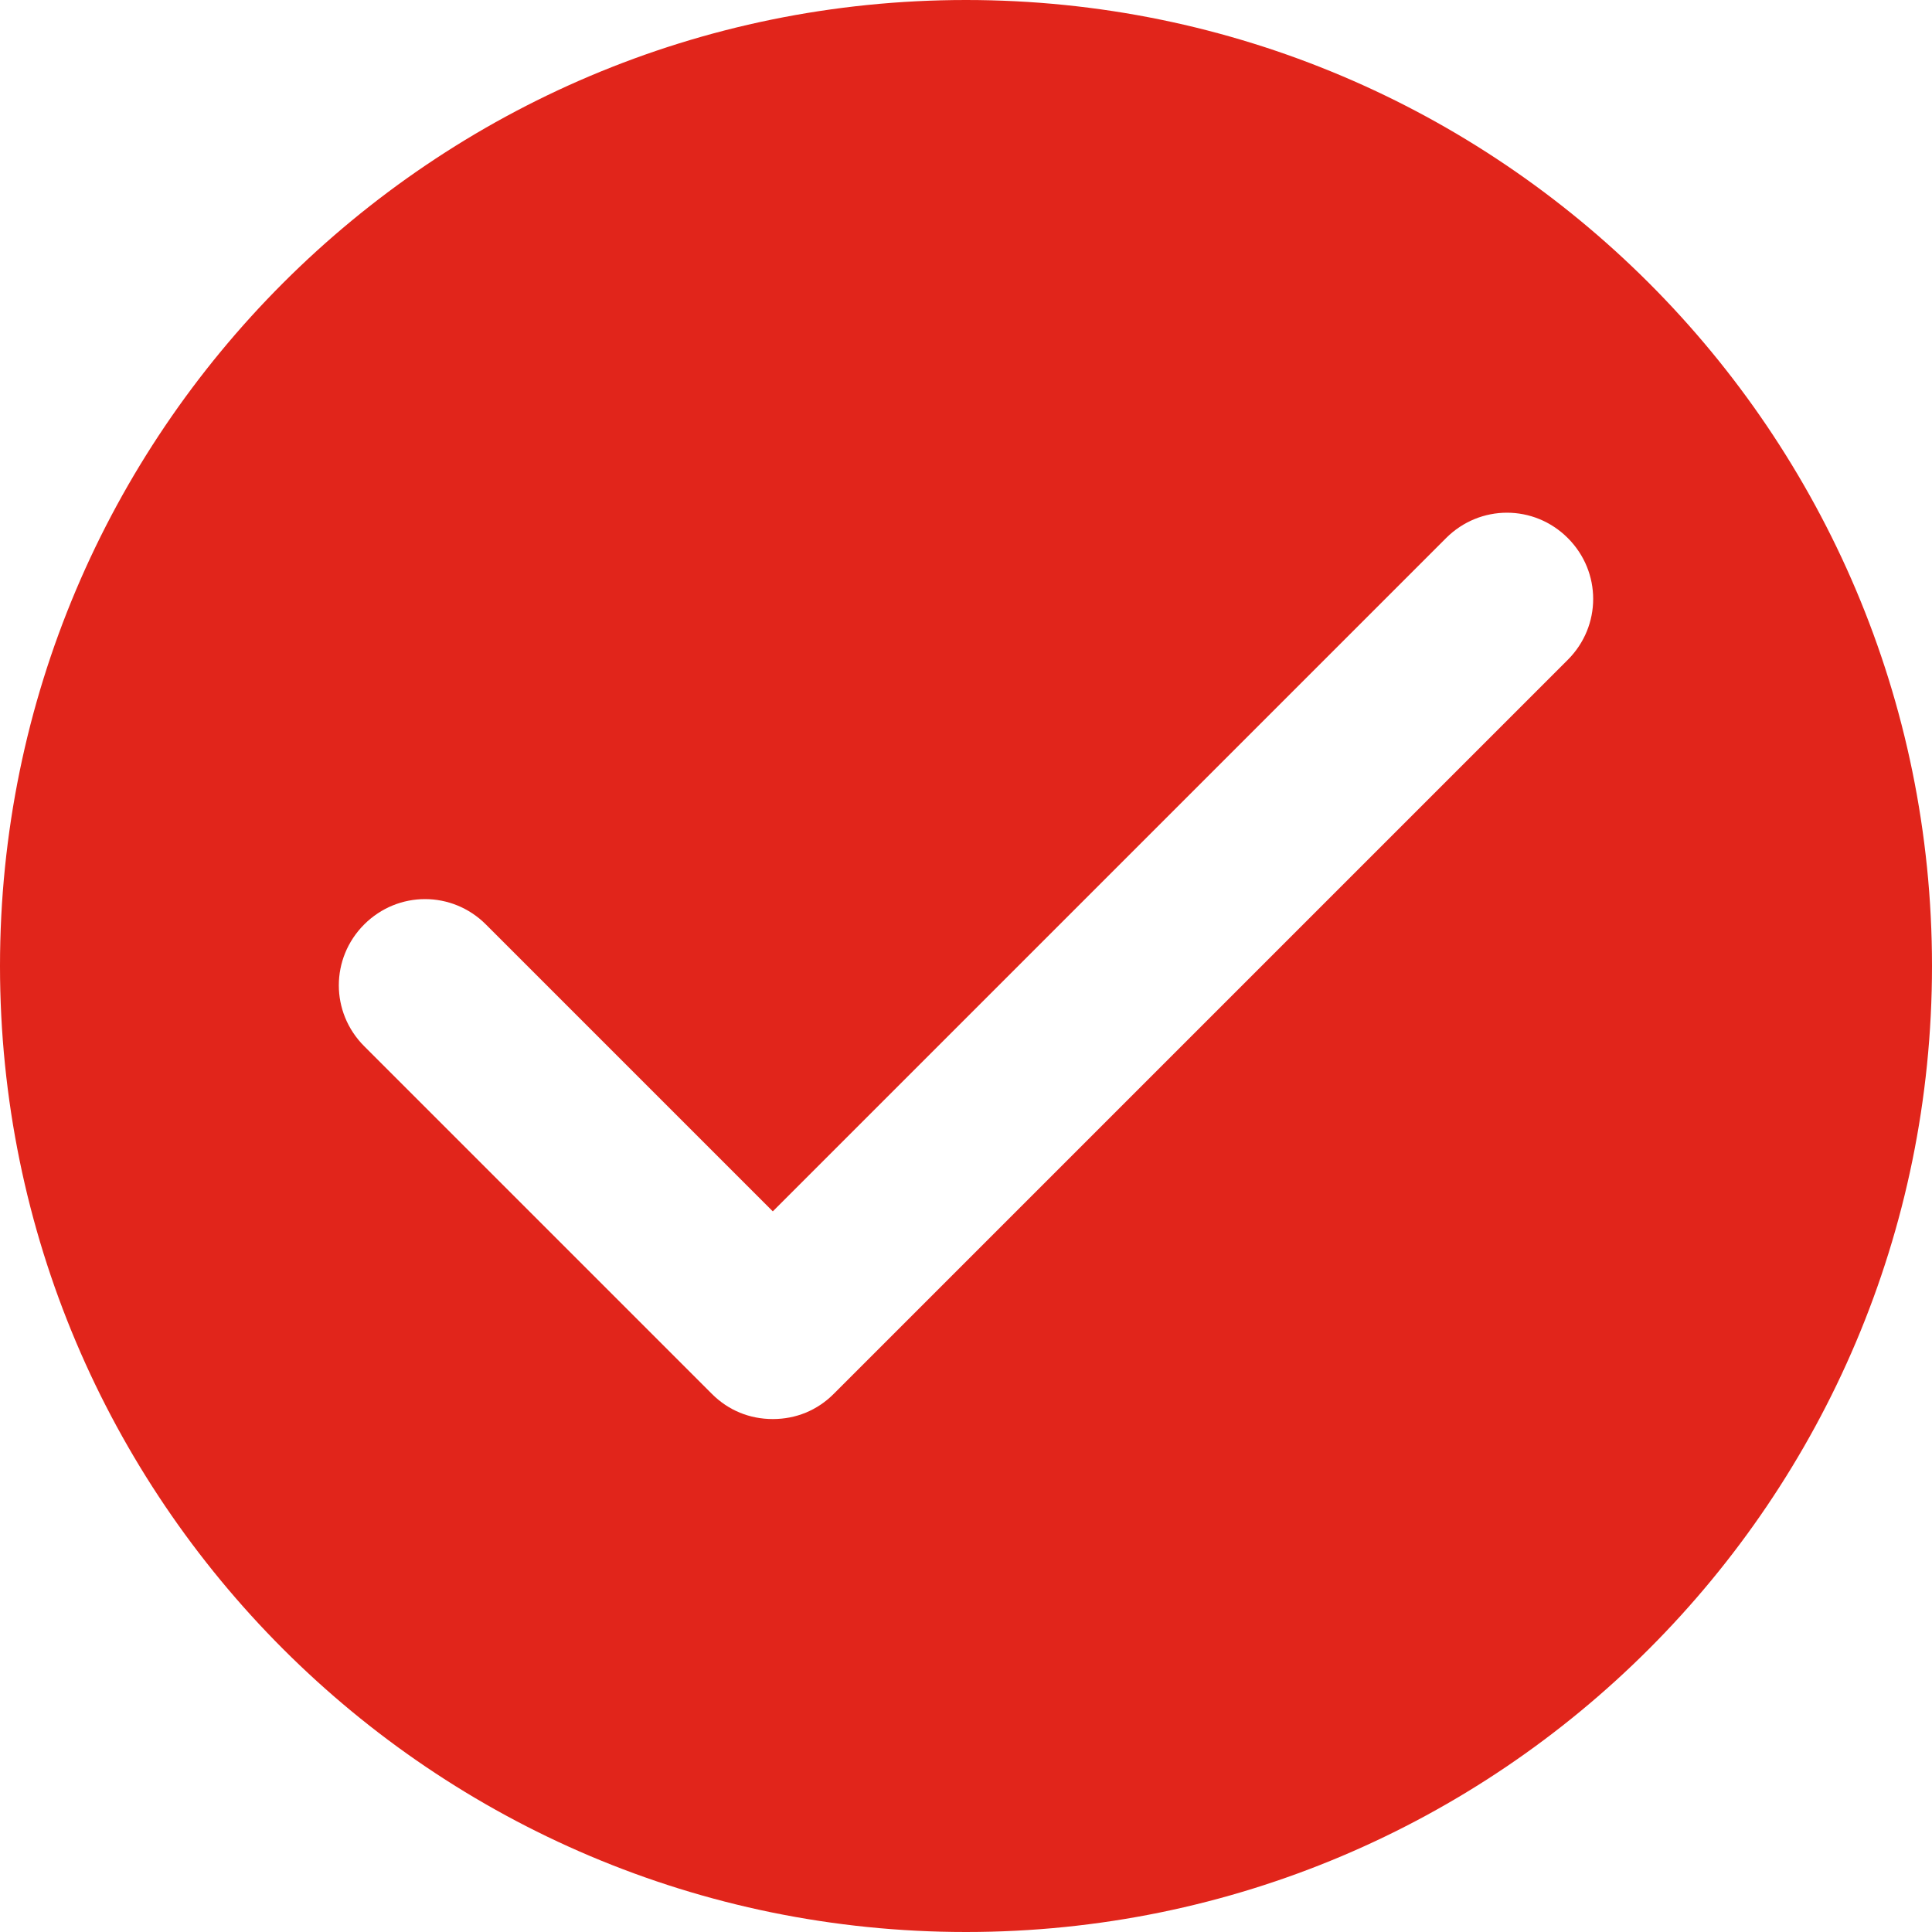
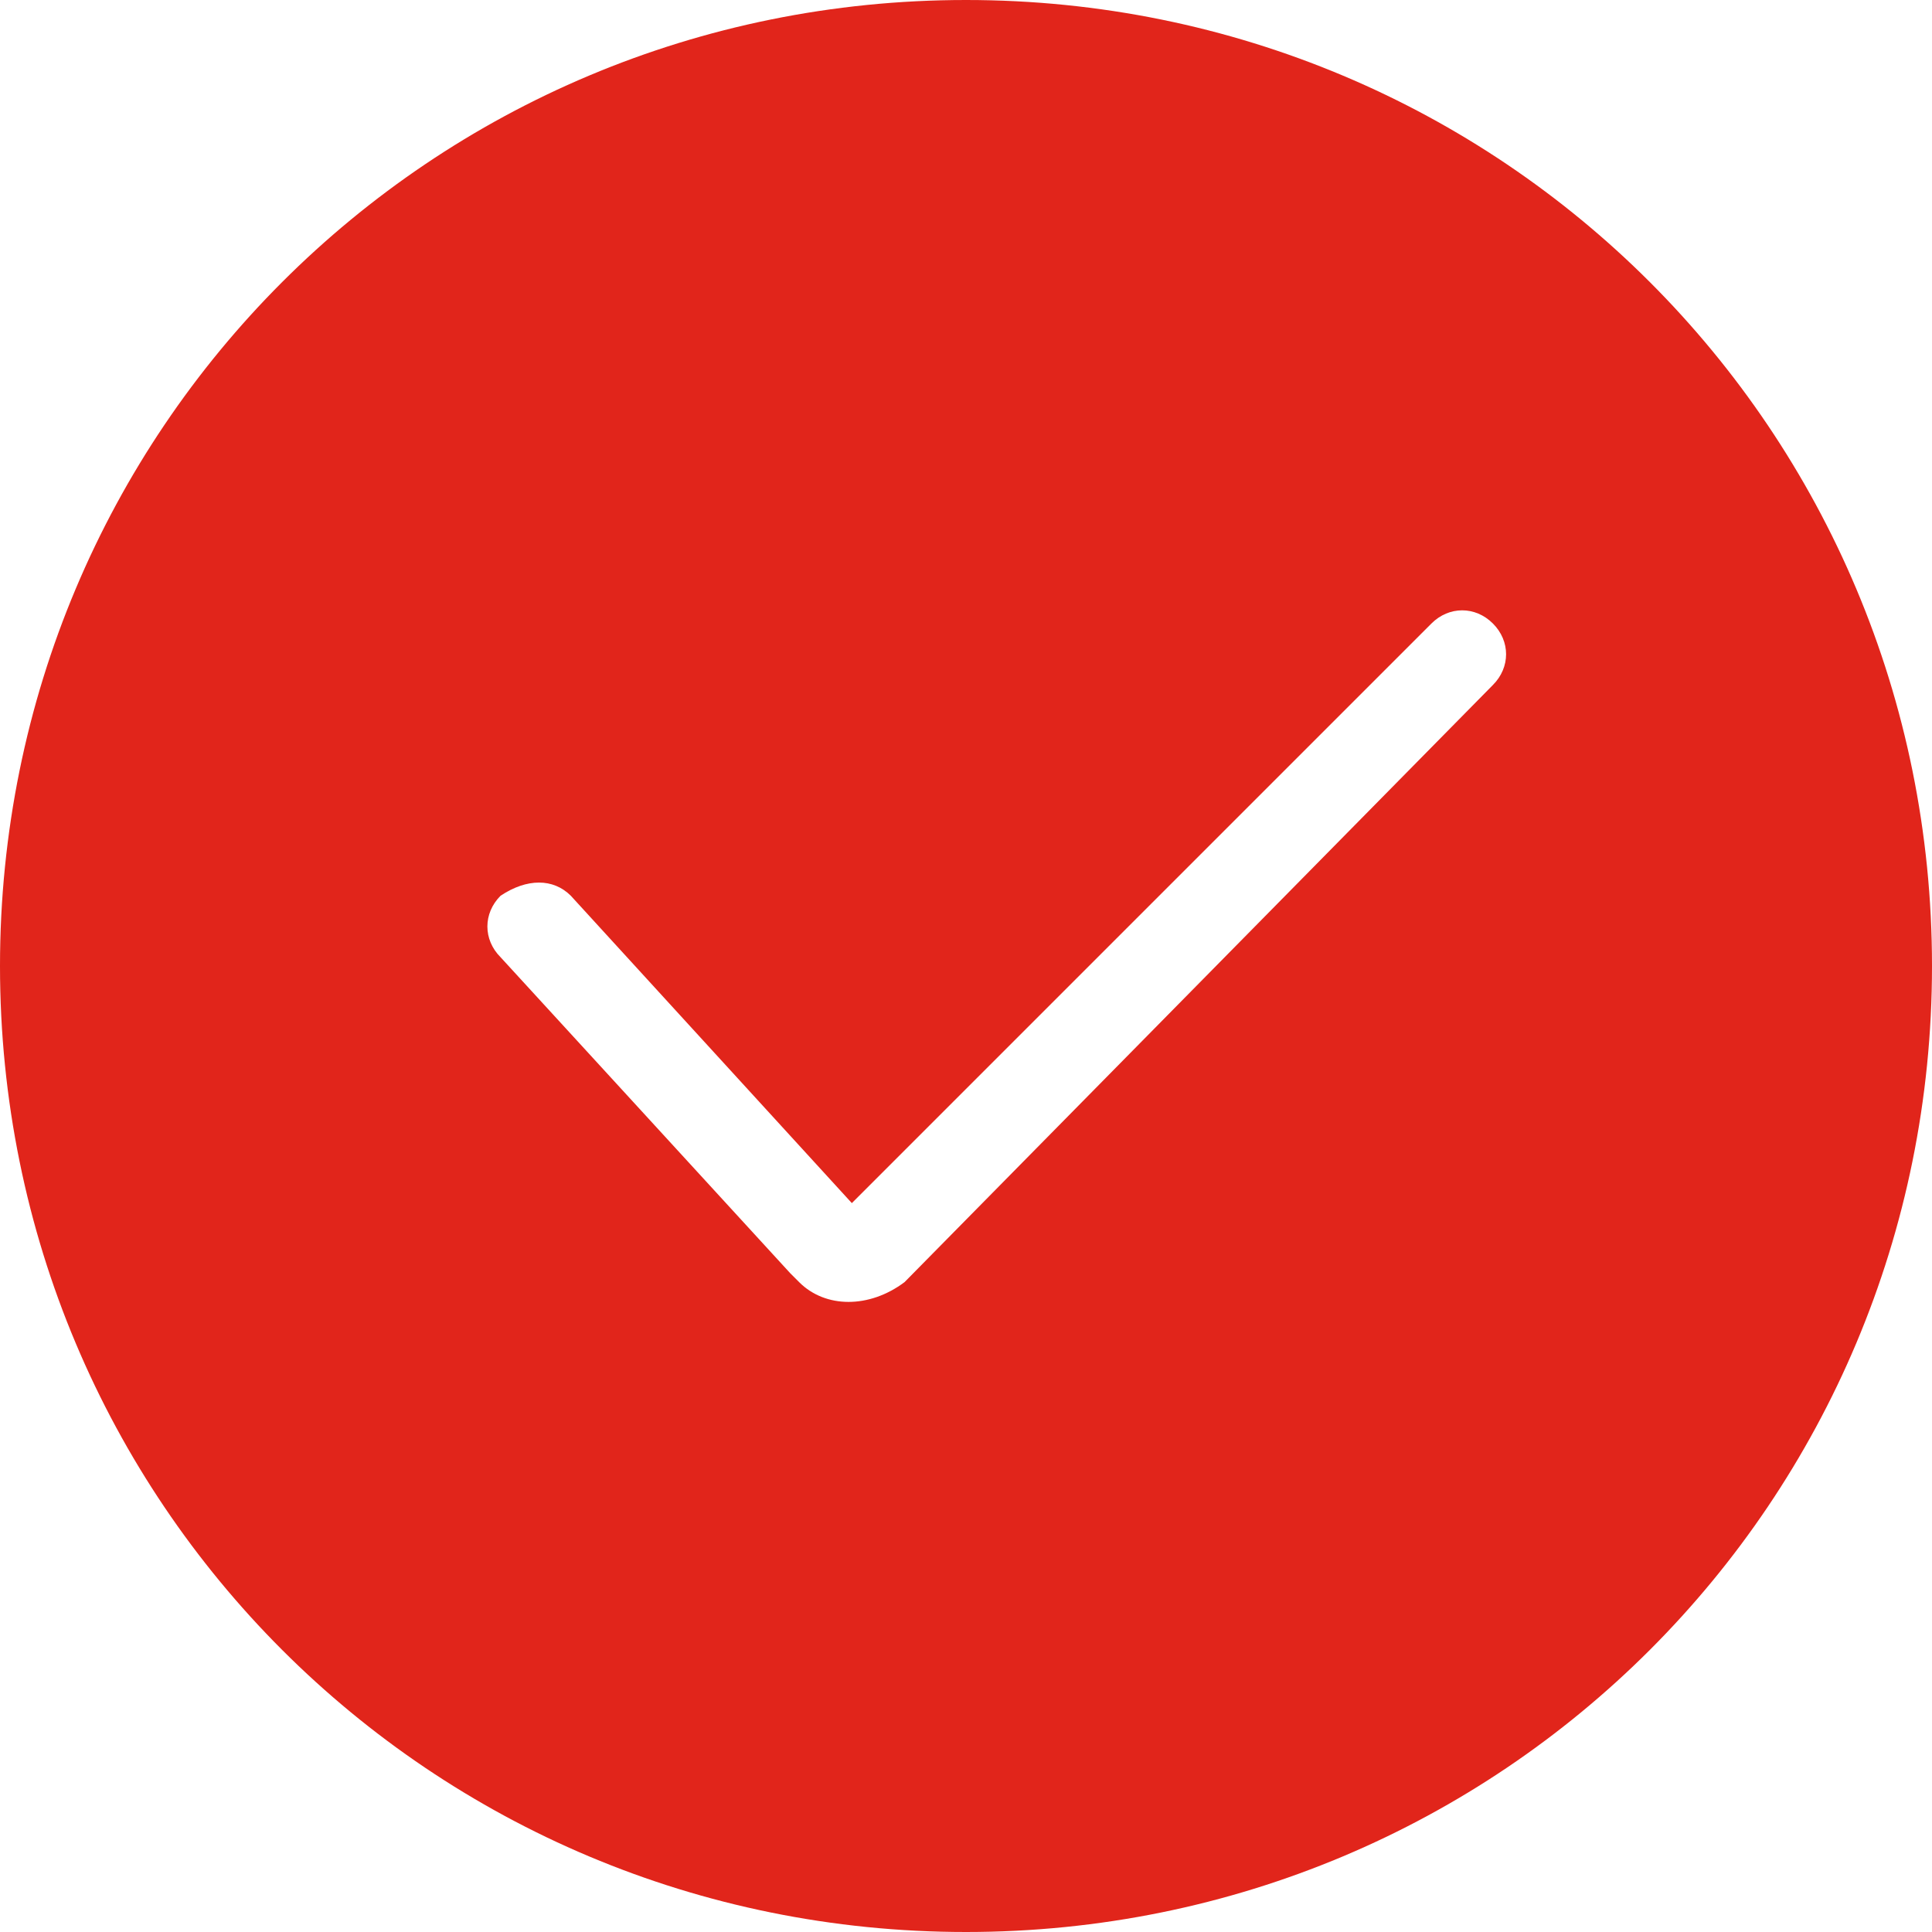
- <svg xmlns="http://www.w3.org/2000/svg" t="1591925873189" class="icon" viewBox="0 0 1024 1024" version="1.1" p-id="3746" width="32" height="32">
-   <defs>
-     <style type="text/css" />
-   </defs>
-   <path d="M830.976 349.696l-389.12 389.12c-8.704 8.704-19.968 13.312-32.256 13.312s-23.552-4.608-32.256-13.312l-184.32-184.32c-17.92-17.92-17.92-46.592 0-64.512s46.592-17.92 64.512 0L409.6 642.048l356.864-356.864c17.92-17.92 46.592-17.92 64.512 0s17.92 46.592 0 64.512M512 0C229.376 0 0 229.376 0 512s229.376 512 512 512 512-229.376 512-512S794.624 0 512 0" fill="#E1251B" p-id="3747" />
+ <svg xmlns="http://www.w3.org/2000/svg" version="1.1" id="图层_1" x="0px" y="0px" viewBox="0 0 22 22" style="enable-background:new 0 0 22 22;" xml:space="preserve">
+   <style type="text/css">
+ 	.st0{fill-rule:evenodd;clip-rule:evenodd;fill:#E1251B;}
+ </style>
+   <path class="st0" d="M11,0C4.9,0,0,4.9,0,11s4.9,11,11,11s11-4.9,11-11S17.1,0,11,0z M17,7.8L17,7.8l-6.7,6.8c0,0,0,0,0,0  c-0.4,0.3-0.9,0.3-1.2,0L9,14.5l-3.3-3.6c-0.2-0.2-0.2-0.5,0-0.7C6,10,6.3,10,6.5,10.2l0,0l3.2,3.5l6.6-6.6c0.2-0.2,0.5-0.2,0.7,0  C17.2,7.3,17.2,7.6,17,7.8z" />
</svg>
